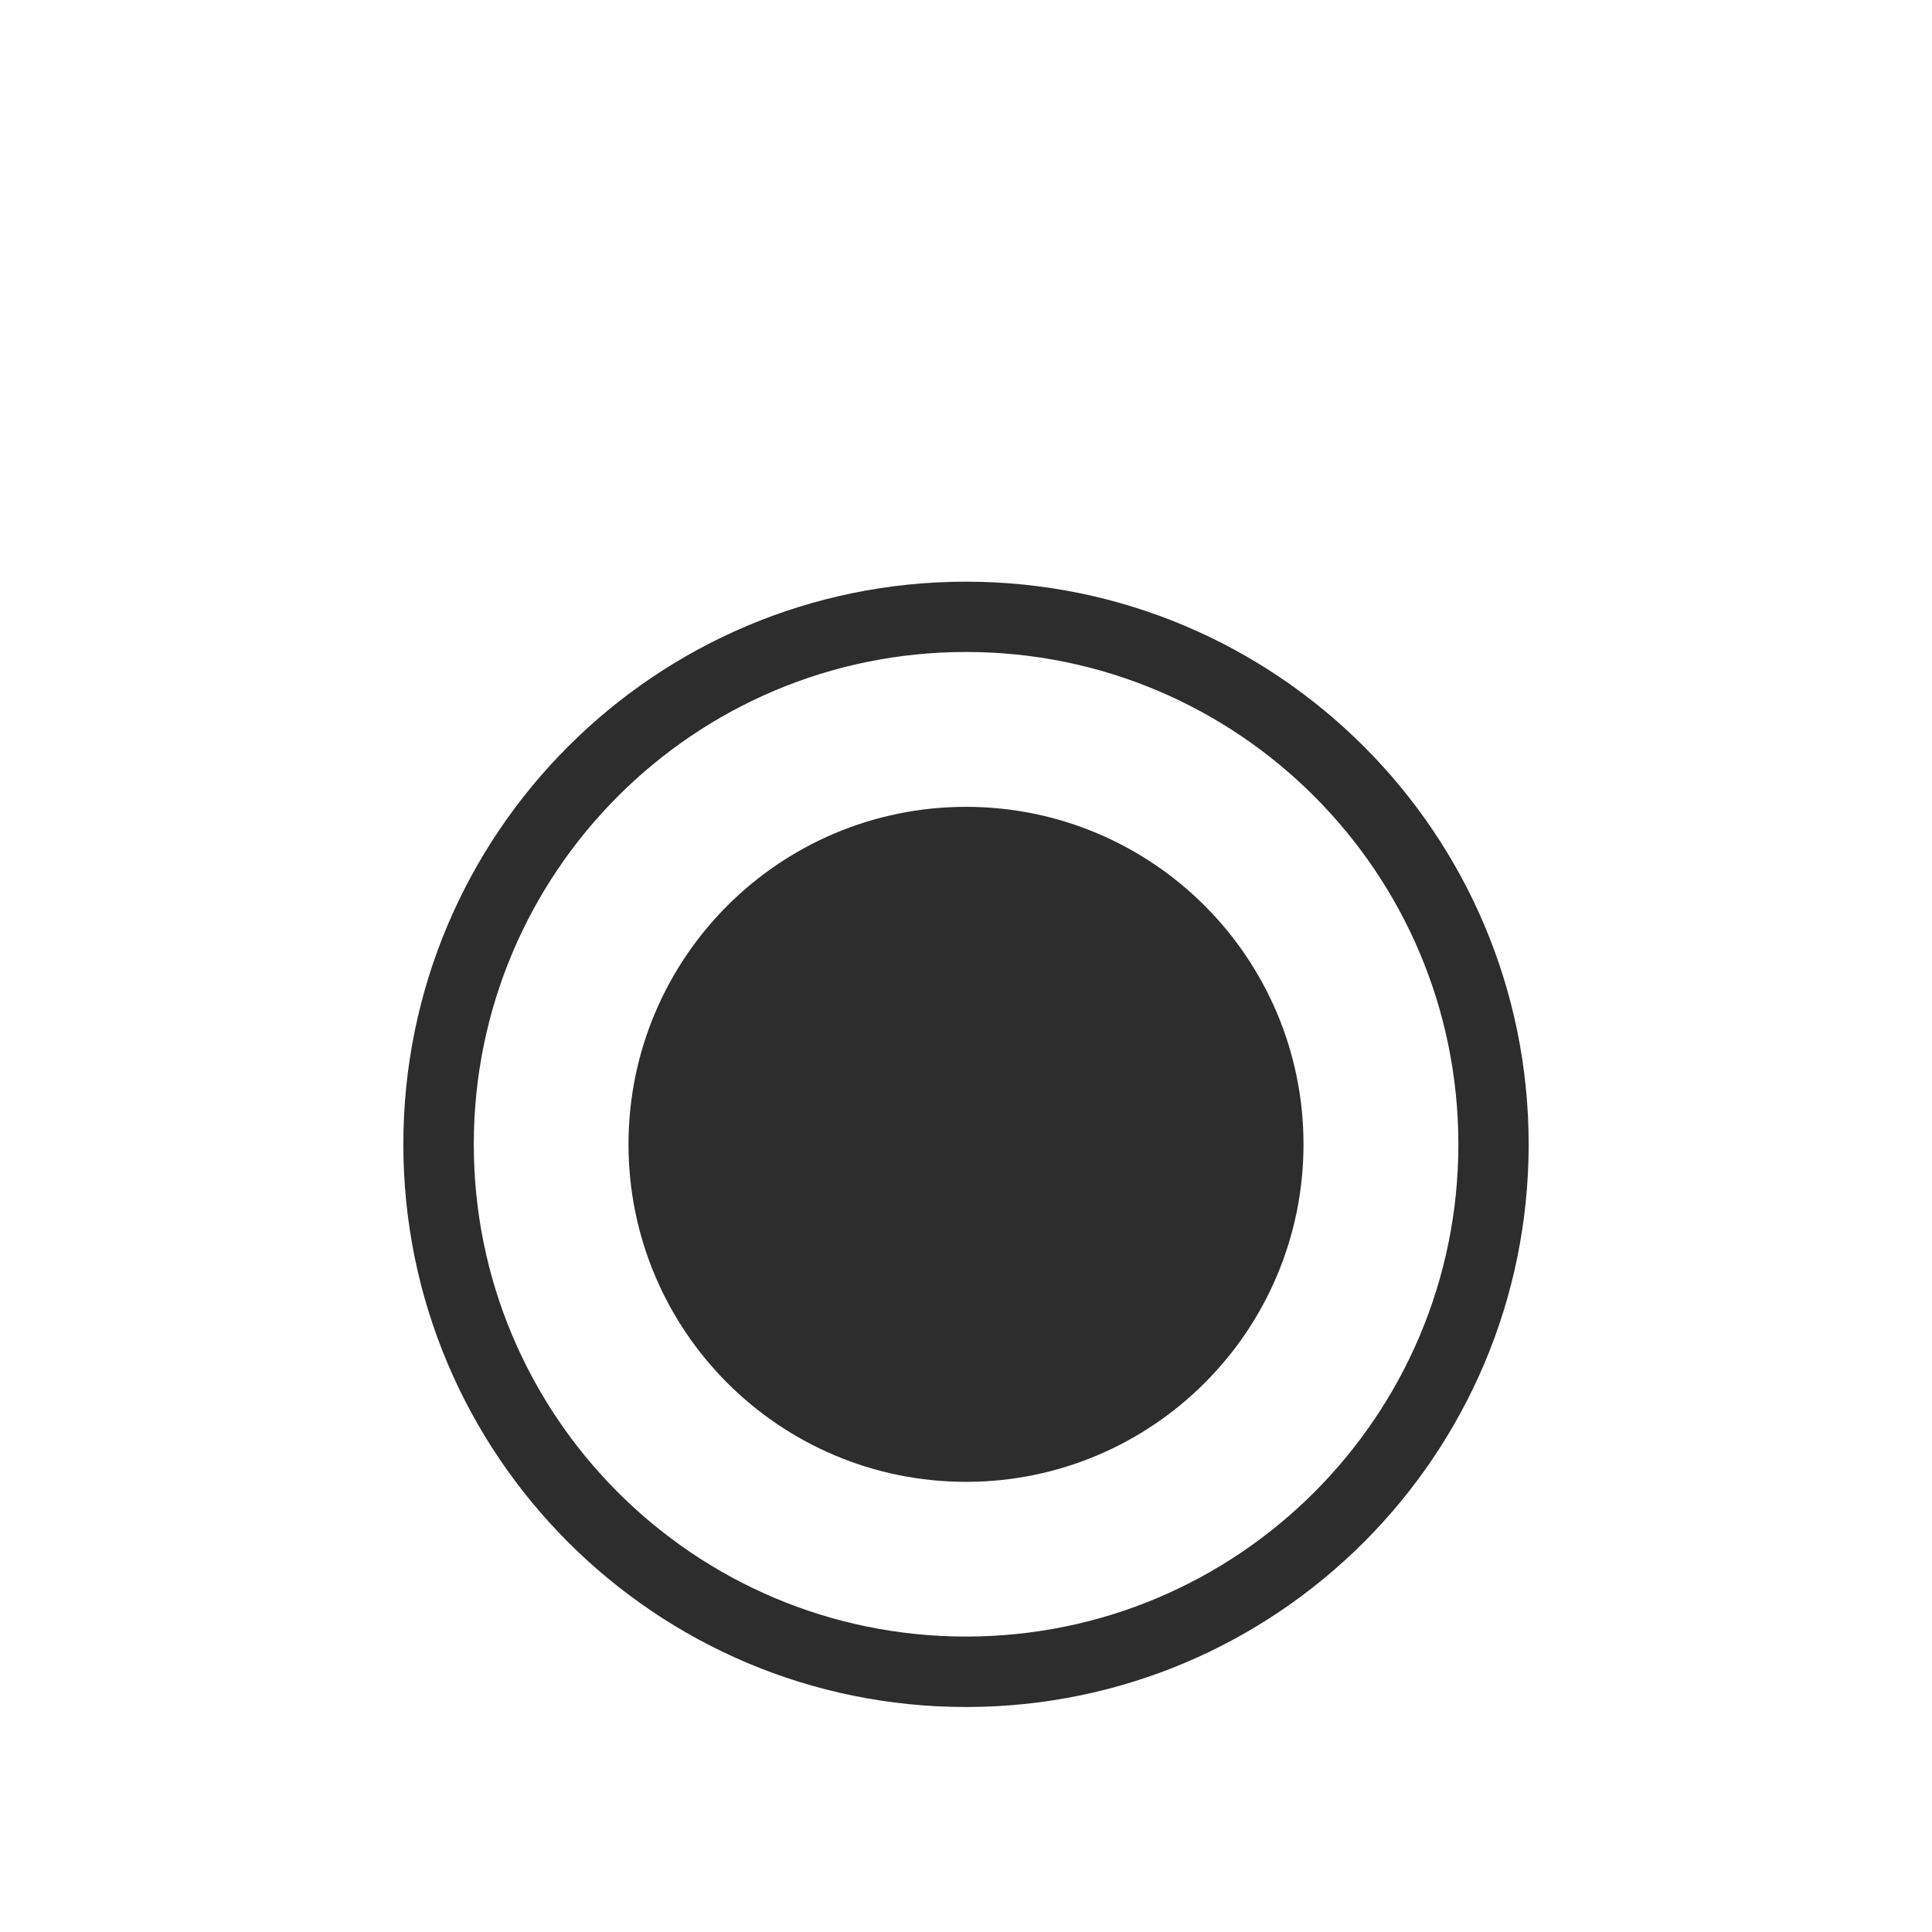
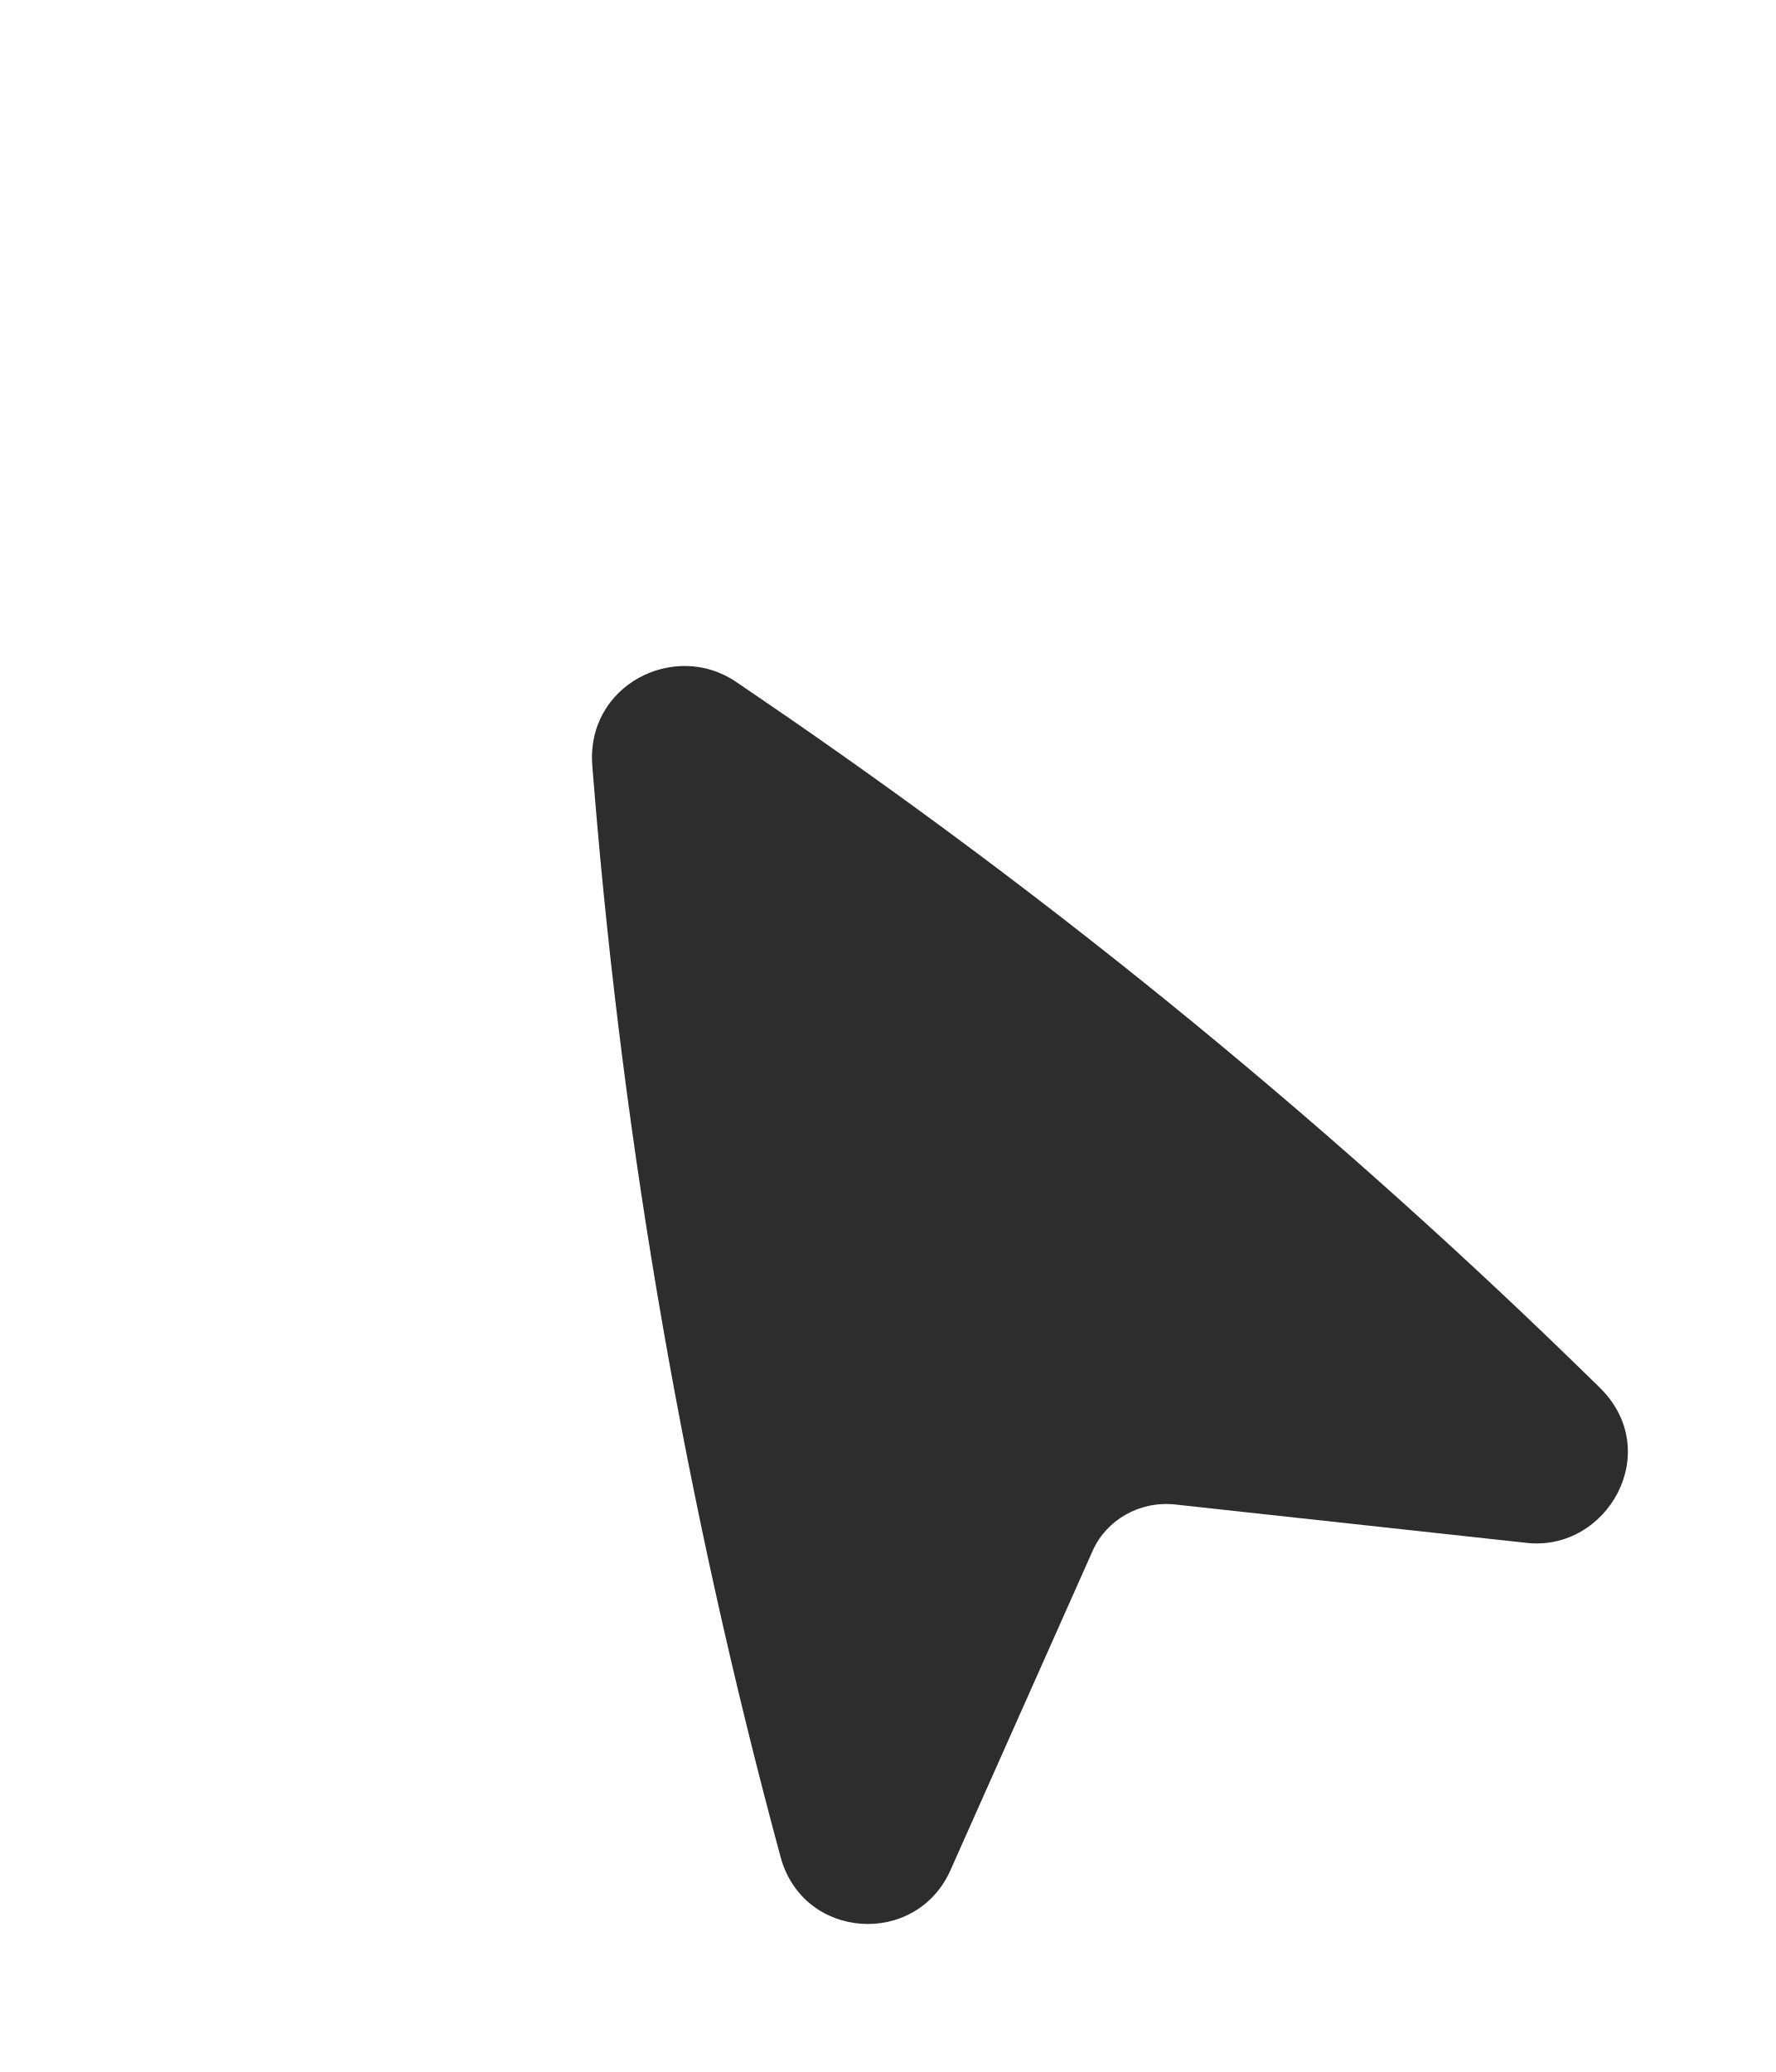
- <svg xmlns="http://www.w3.org/2000/svg" width="13" height="13" viewBox="0 0 13 13" fill="none">
-   <circle cx="6.5" cy="7.7" r="1.514" fill="#2C2D2C" stroke="#2C2D2C" stroke-width="1.514" />
-   <path fill-rule="evenodd" clip-rule="evenodd" d="M10.286 7.7C10.286 9.791 8.591 11.486 6.5 11.486C4.409 11.486 2.714 9.791 2.714 7.7C2.714 5.609 4.409 3.914 6.5 3.914C8.591 3.914 10.286 5.609 10.286 7.7ZM6.5 11.012C8.33 11.012 9.813 9.529 9.813 7.7C9.813 5.871 8.33 4.387 6.5 4.387C4.671 4.387 3.188 5.871 3.188 7.7C3.188 9.529 4.671 11.012 6.5 11.012Z" fill="#2C2D2C" />
+ <svg xmlns="http://www.w3.org/2000/svg" width="24" height="28" viewBox="0 0 24 28" fill="none">
+   <path d="M9.947 9.214C9.119 8.651 7.915 9.256 8.005 10.352L8.031 10.671C8.43 15.547 9.273 20.376 10.549 25.094C10.853 26.219 12.381 26.316 12.845 25.273L14.767 20.956C14.95 20.544 15.396 20.279 15.881 20.331L20.634 20.85C21.725 20.969 22.496 19.613 21.621 18.753C18.1 15.294 14.283 12.163 10.214 9.396L9.947 9.214Z" fill="#2C2D2C" />
</svg>
